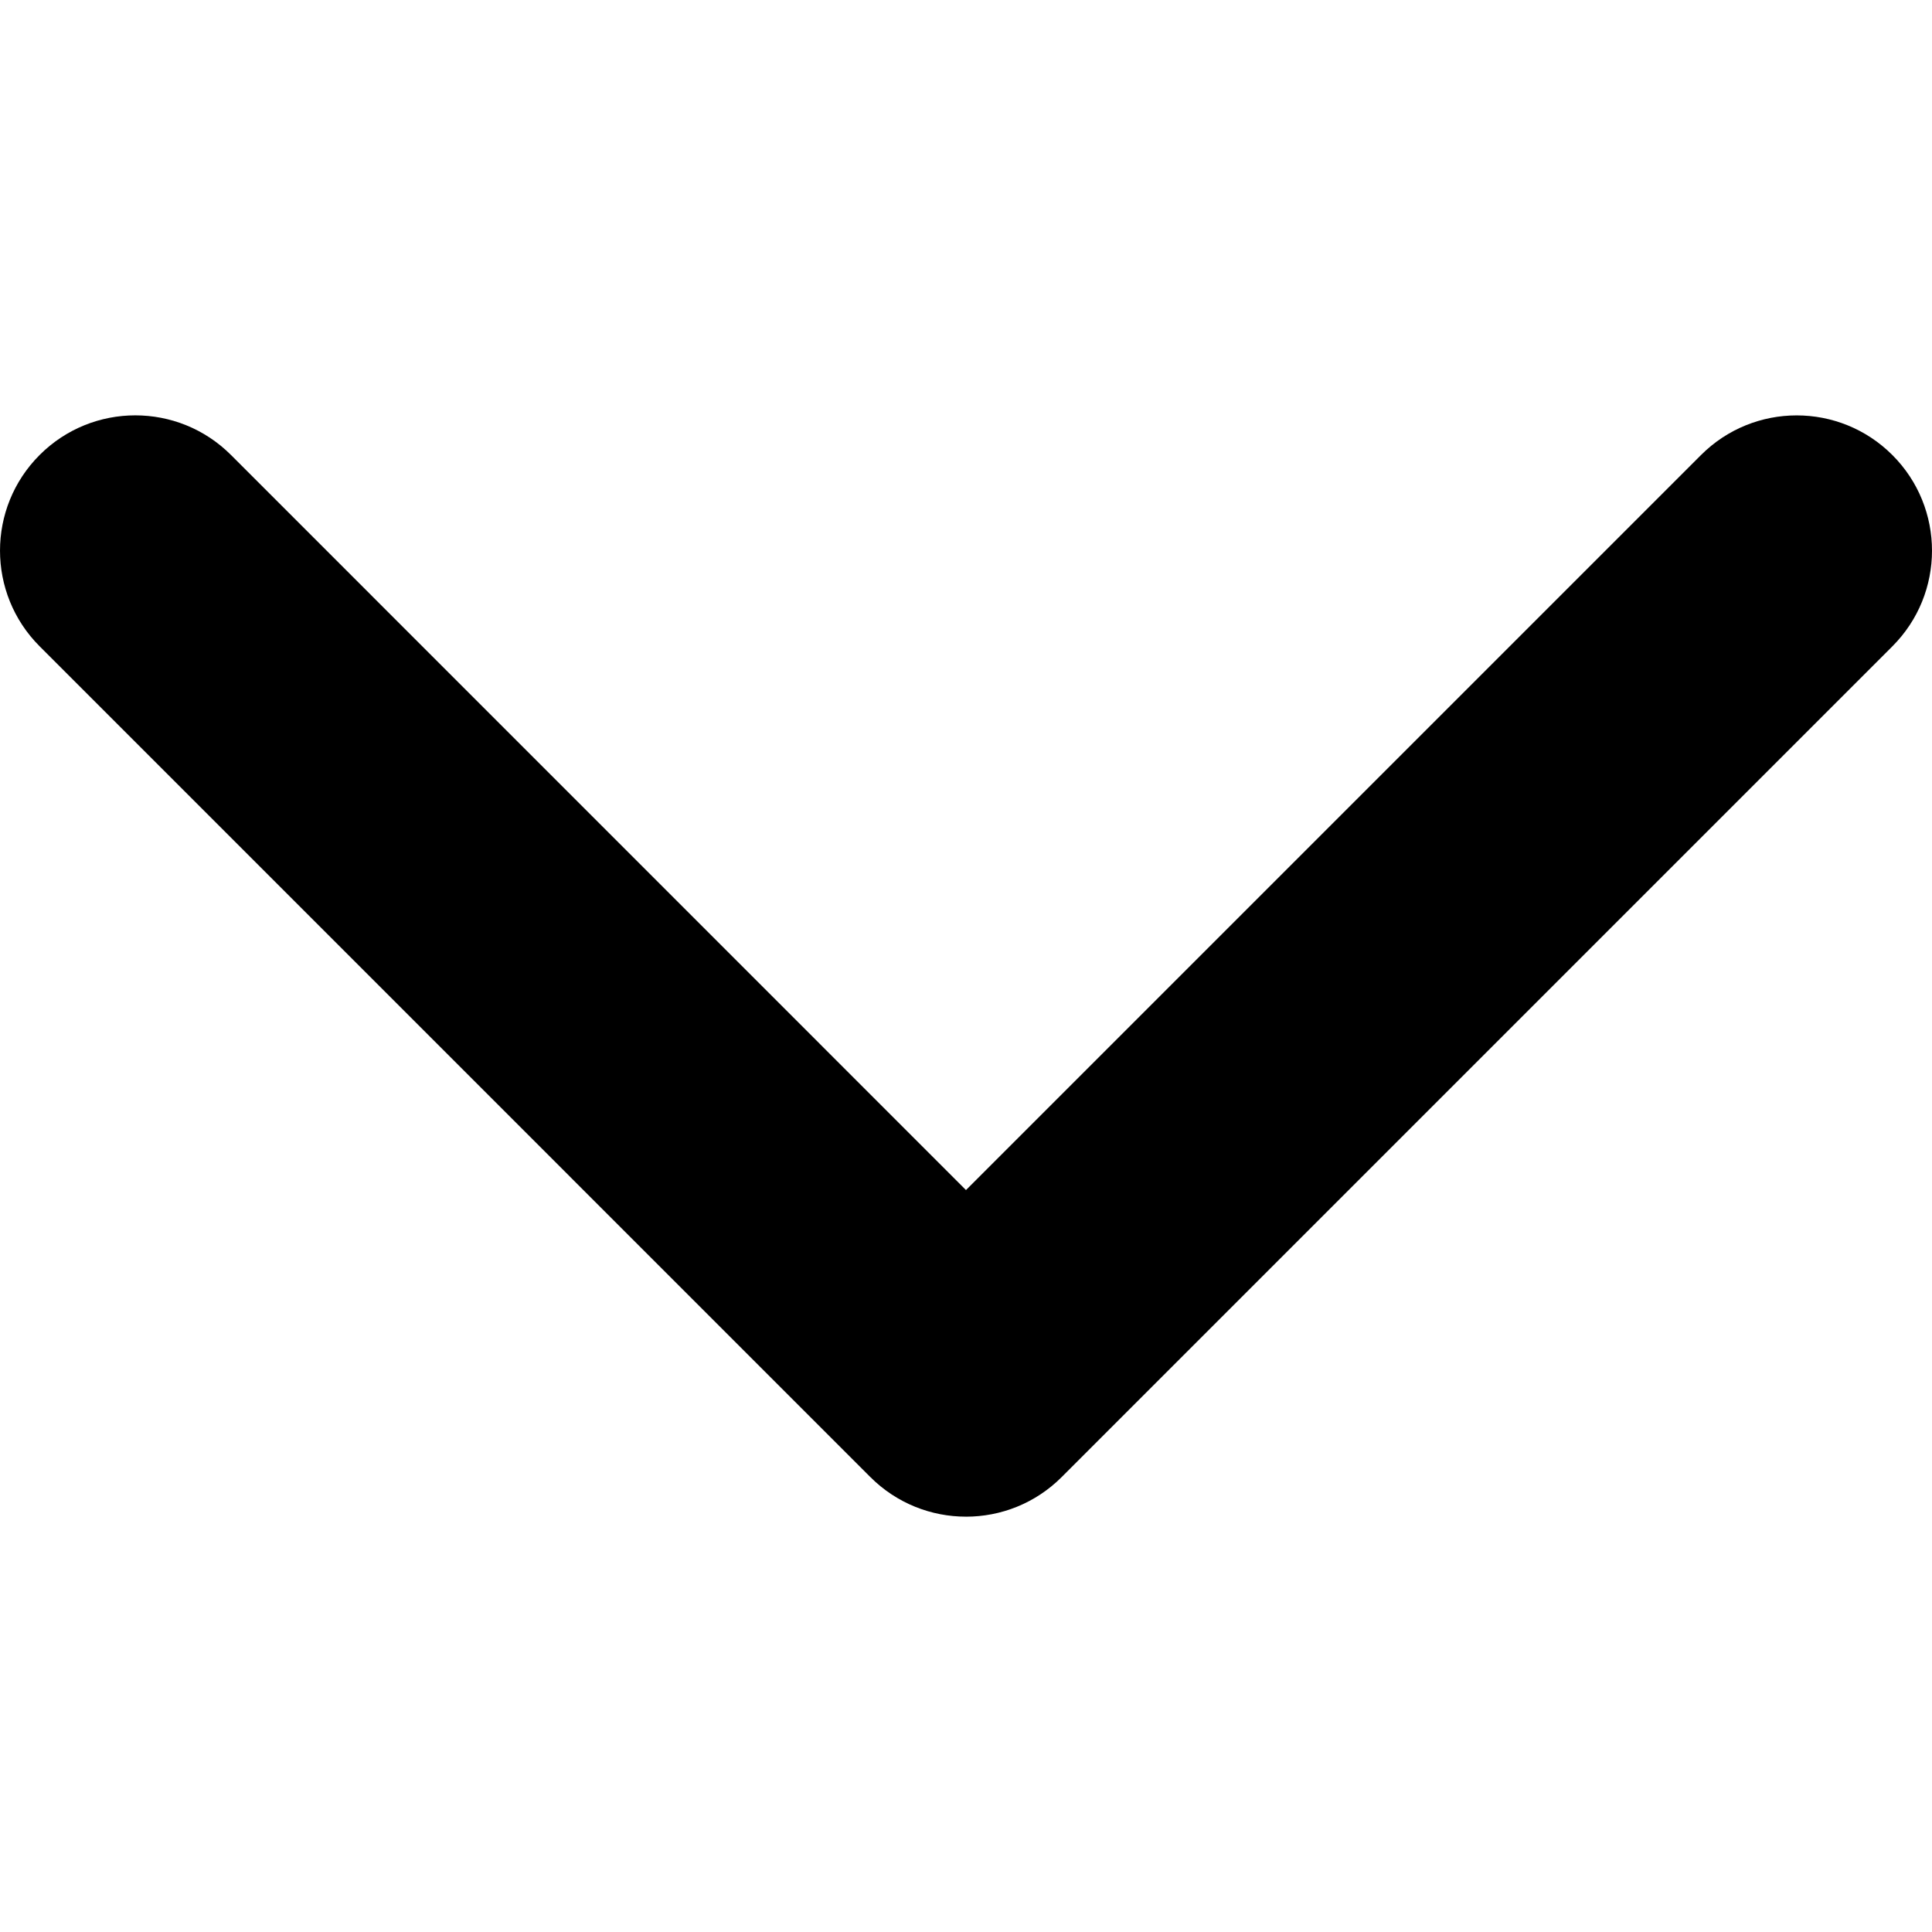
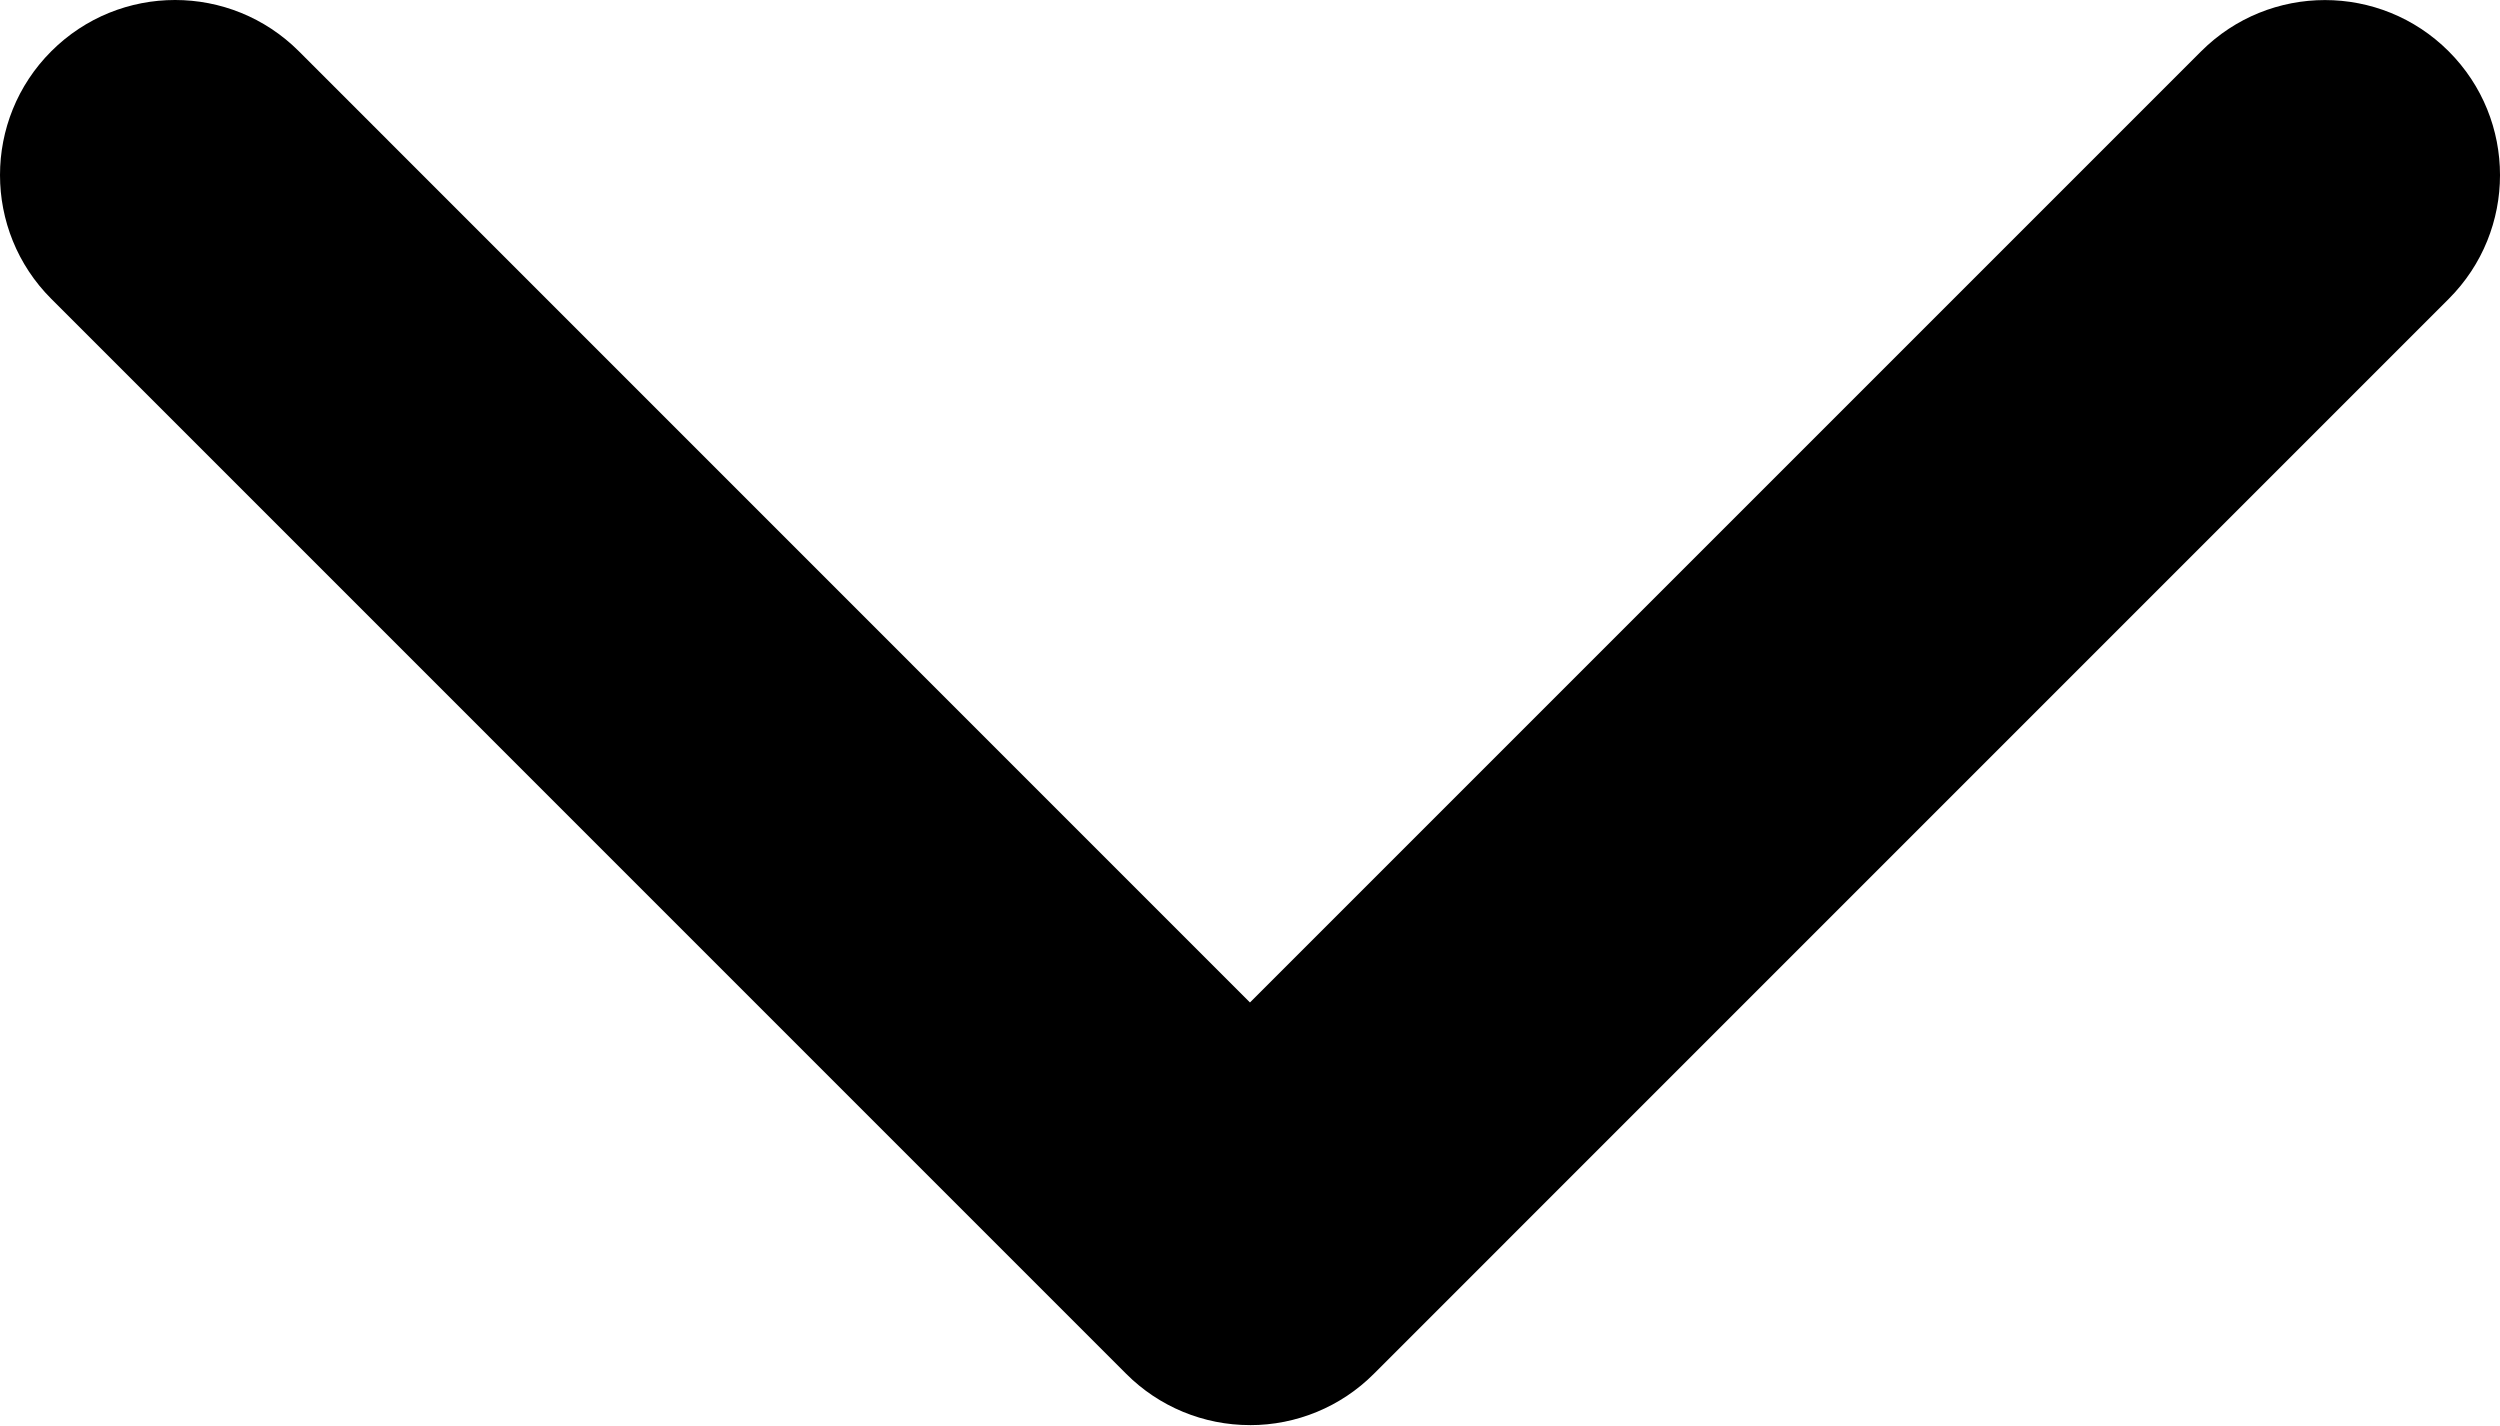
- <svg xmlns="http://www.w3.org/2000/svg" width="451.85px" height="451.85px" enable-background="new 0 0 451.847 451.847" version="1.1" viewBox="0 0 451.847 451.847" xml:space="preserve">
-   <path d="m225.92 354.71c-8.098 0-16.195-3.092-22.369-9.263l-194.28-194.29c-12.359-12.359-12.359-32.397 0-44.751 12.354-12.354 32.388-12.354 44.748 0l171.9 171.92 171.91-171.91c12.359-12.354 32.391-12.354 44.744 0 12.365 12.354 12.365 32.392 0 44.751l-194.28 194.29c-6.177 6.172-14.274 9.257-22.369 9.257z" />
+ <svg xmlns="http://www.w3.org/2000/svg" width="257.575" height="146.831" viewBox="0 0 257.575 146.831" overflow="scroll">
+   <path d="M128.786 146.828a17.987 17.987 0 0 1-12.752-5.28L5.284 30.792c-7.045-7.045-7.045-18.467 0-25.51 7.042-7.043 18.463-7.043 25.509 0l97.991 98.003 97.999-97.997c7.045-7.042 18.464-7.042 25.506 0 7.049 7.043 7.049 18.466 0 25.51l-110.75 110.756a17.985 17.985 0 0 1-12.752 5.277l-.001-.002z" />
</svg>
